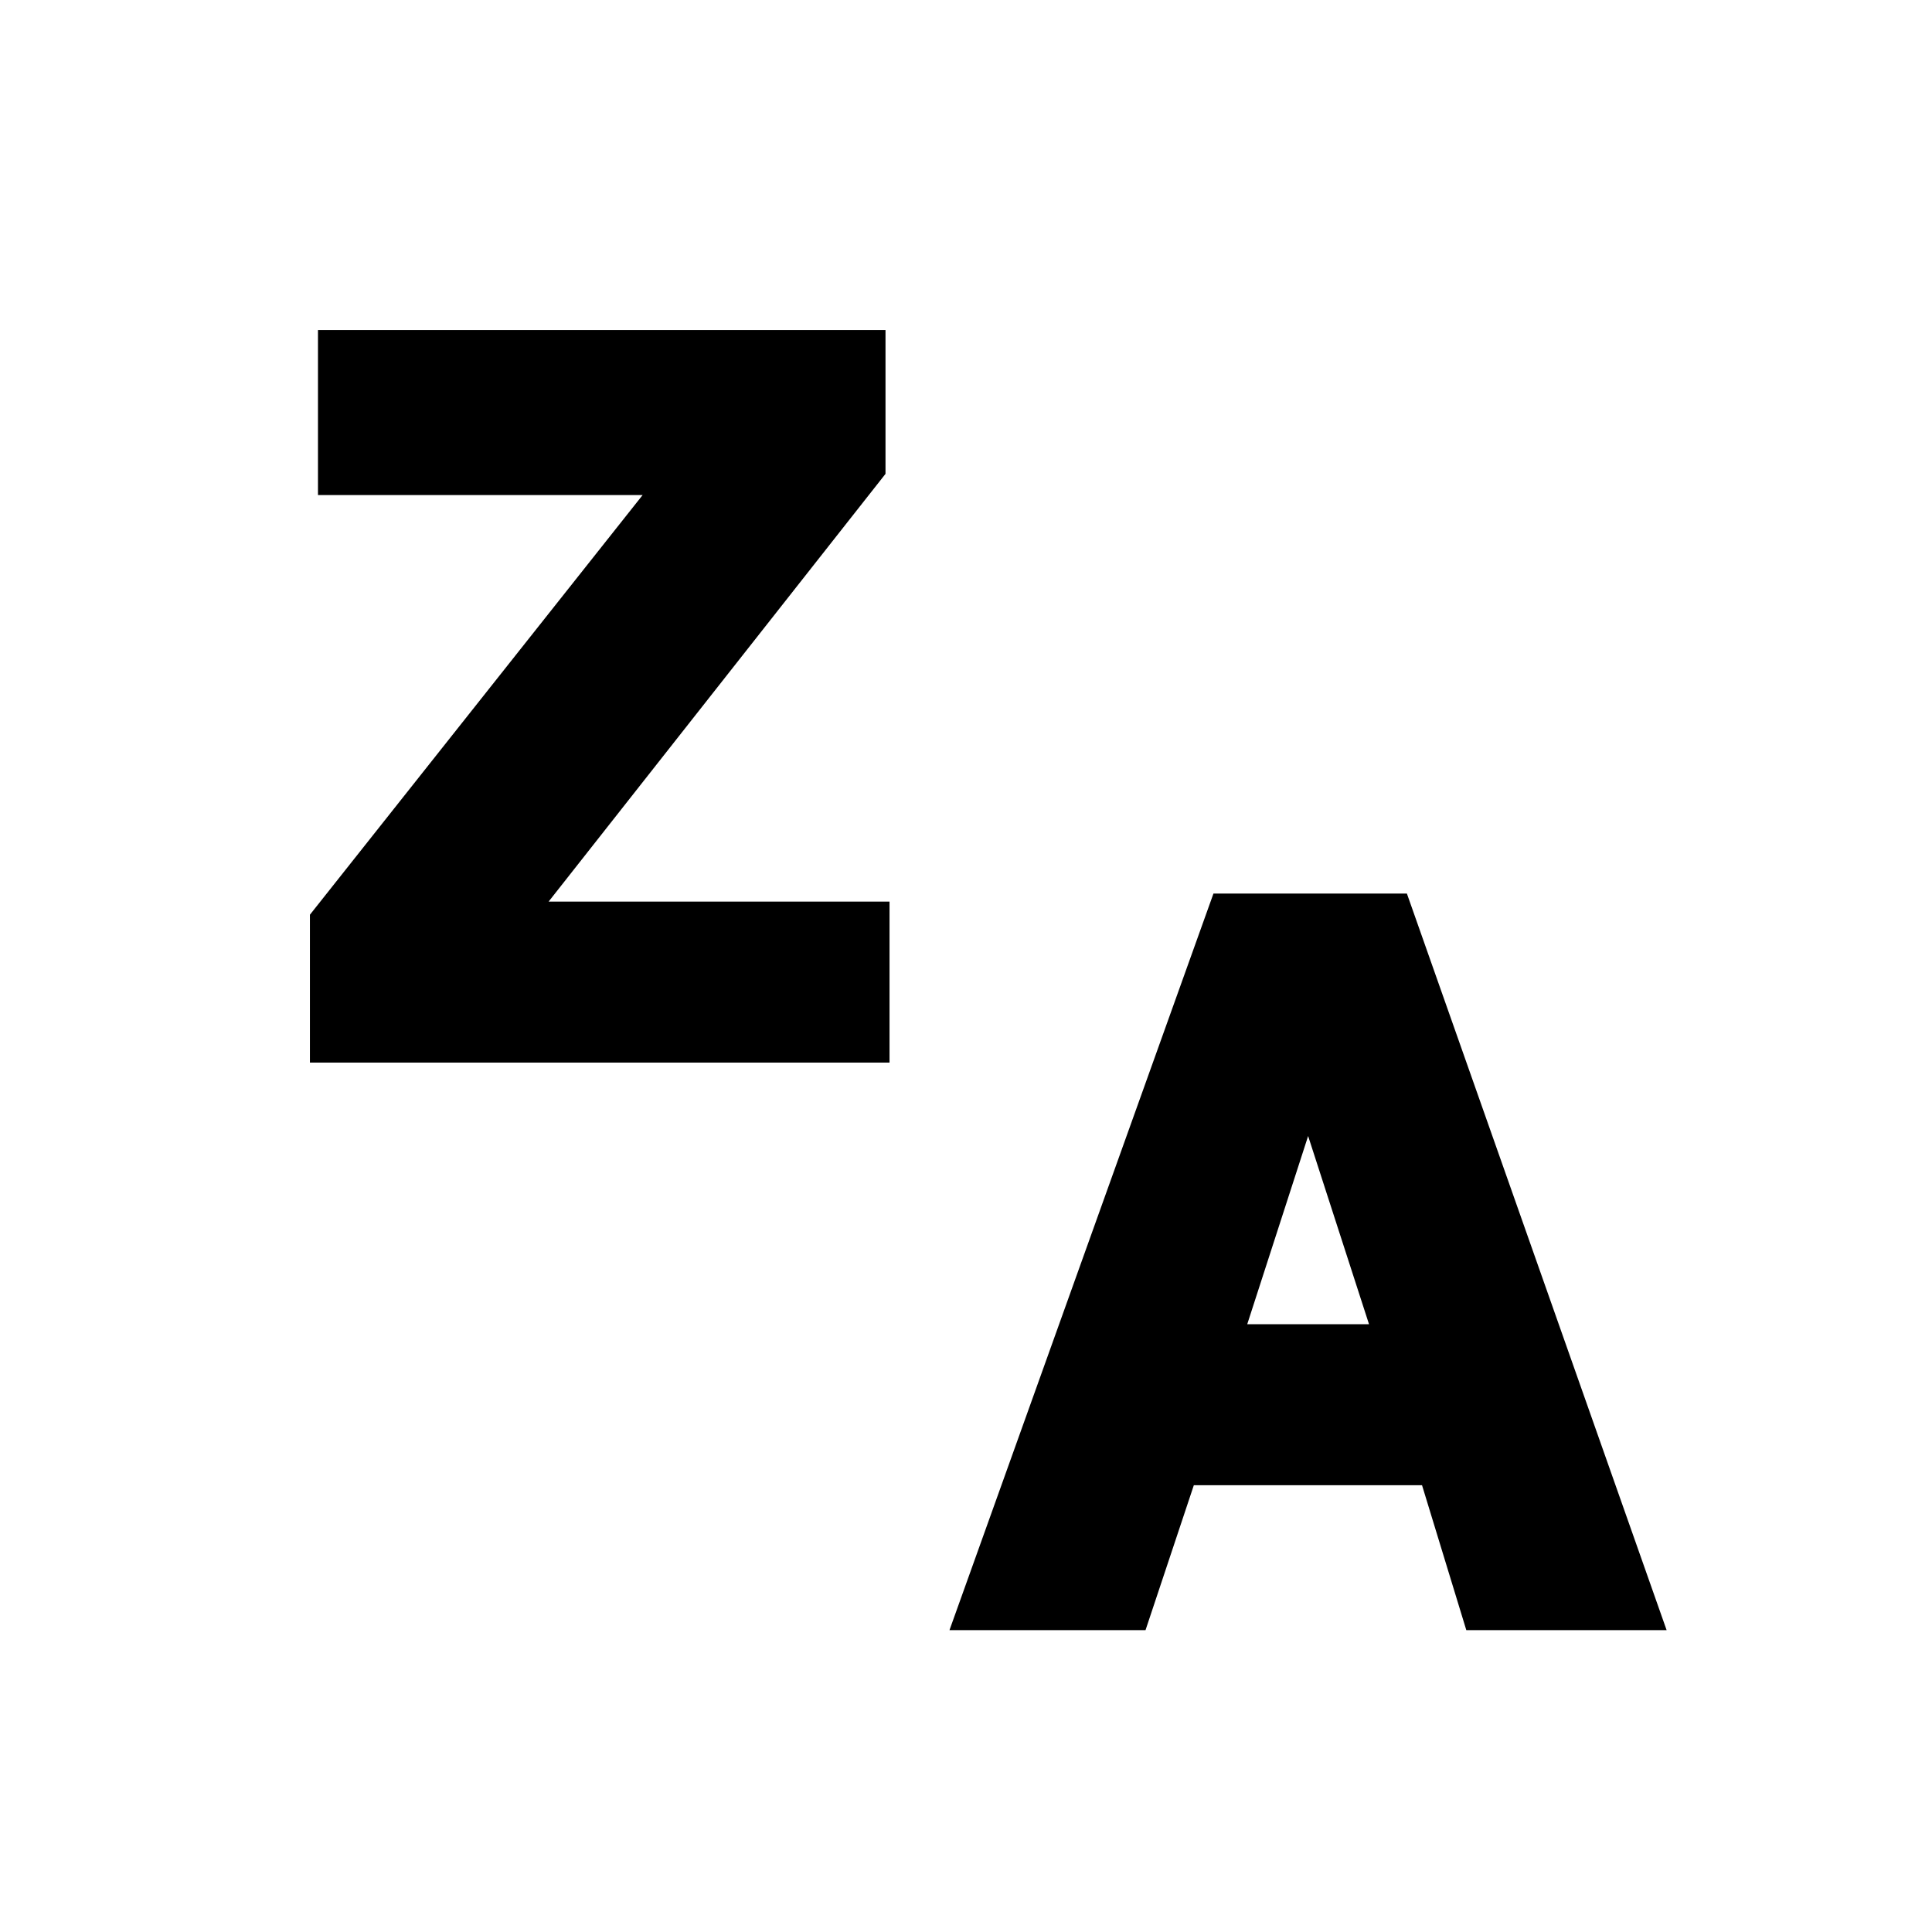
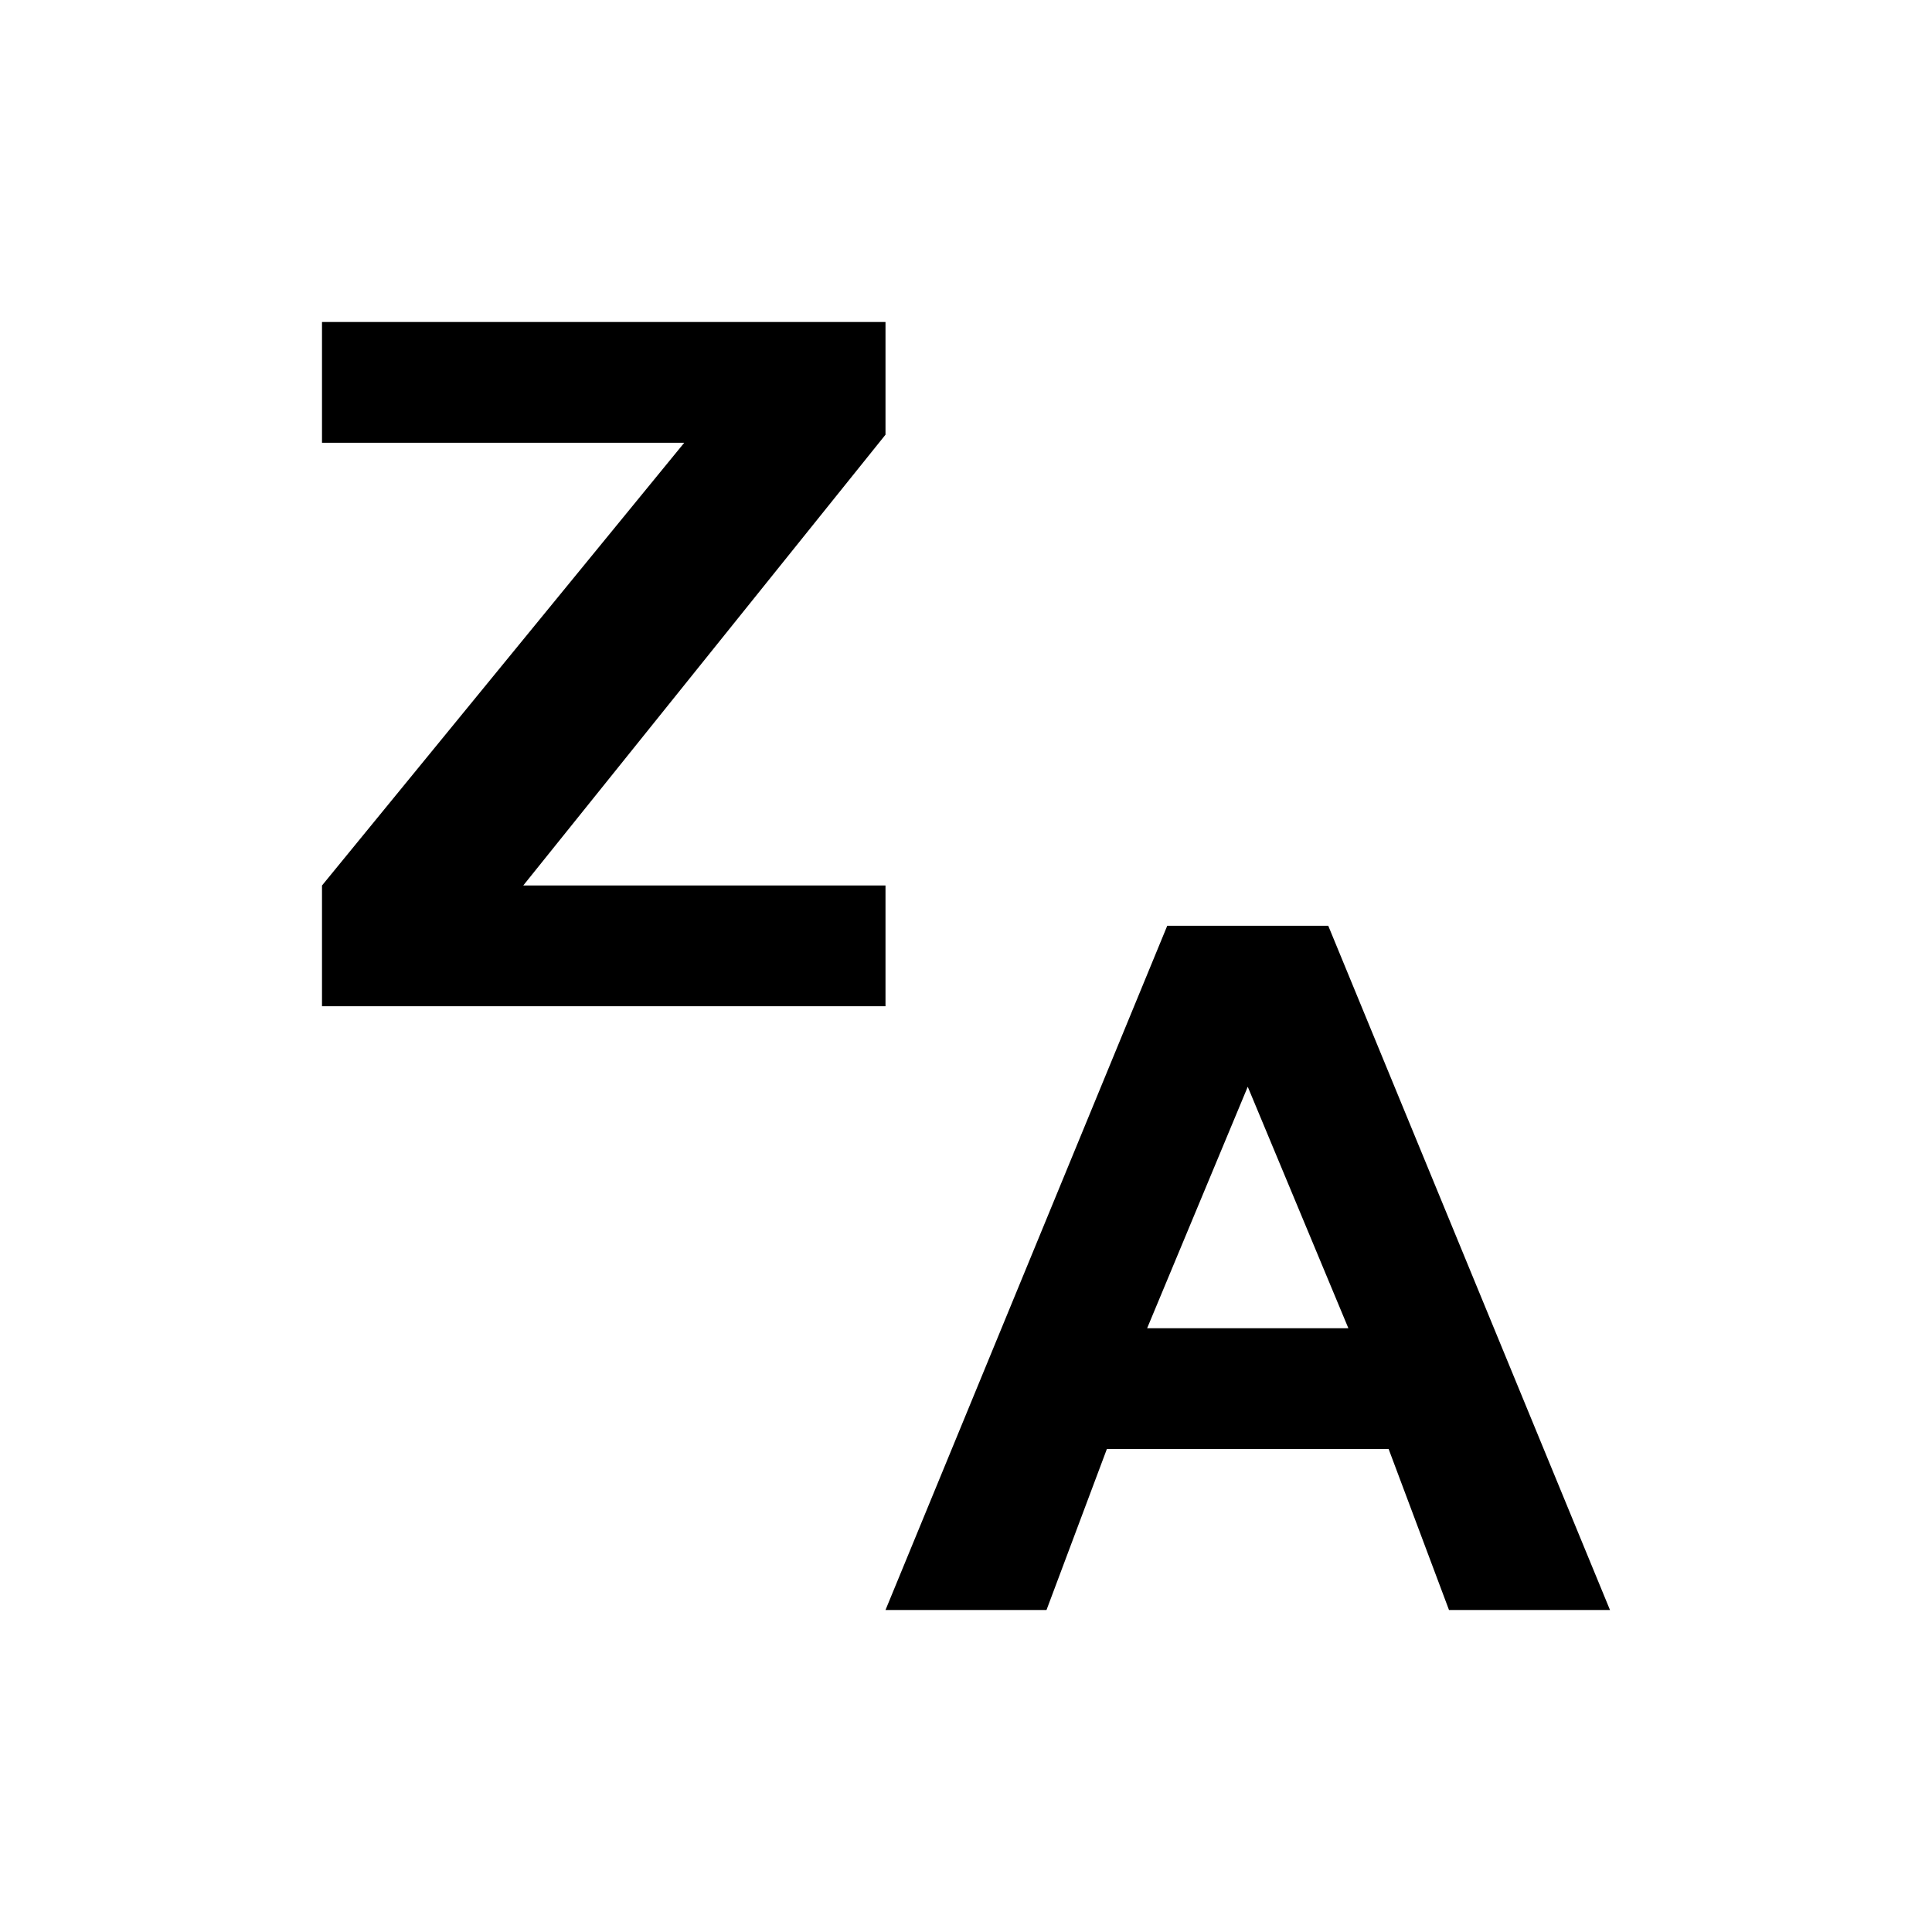
<svg xmlns="http://www.w3.org/2000/svg" viewBox="0 0 48 48">
  <g id="layout">
    <g>
-       <path d="M8.2,22.9,17,11.8H8.4V8.7H21.5v2.9L12.6,22.9h9v3H8.2Z" stroke="#000" stroke-miterlimit="10" />
-       <path d="M30.5,22.7h4.1L40.7,40H36.8l-1.1-3.6H29.3L28.1,40H24.3Zm-.2,10.7h4.4l-2.2-6.8Z" stroke="#000" stroke-miterlimit="10" />
+       <path d="M29,23h4l7,17H36l-1.5-4h-7L26,40H22Zm-.5,10h5L31,27Z" />
+       <path d="M8,22l9-11H8V8H22v2.8L13,22h9v3H8Z" />
    </g>
  </g>
</svg>
